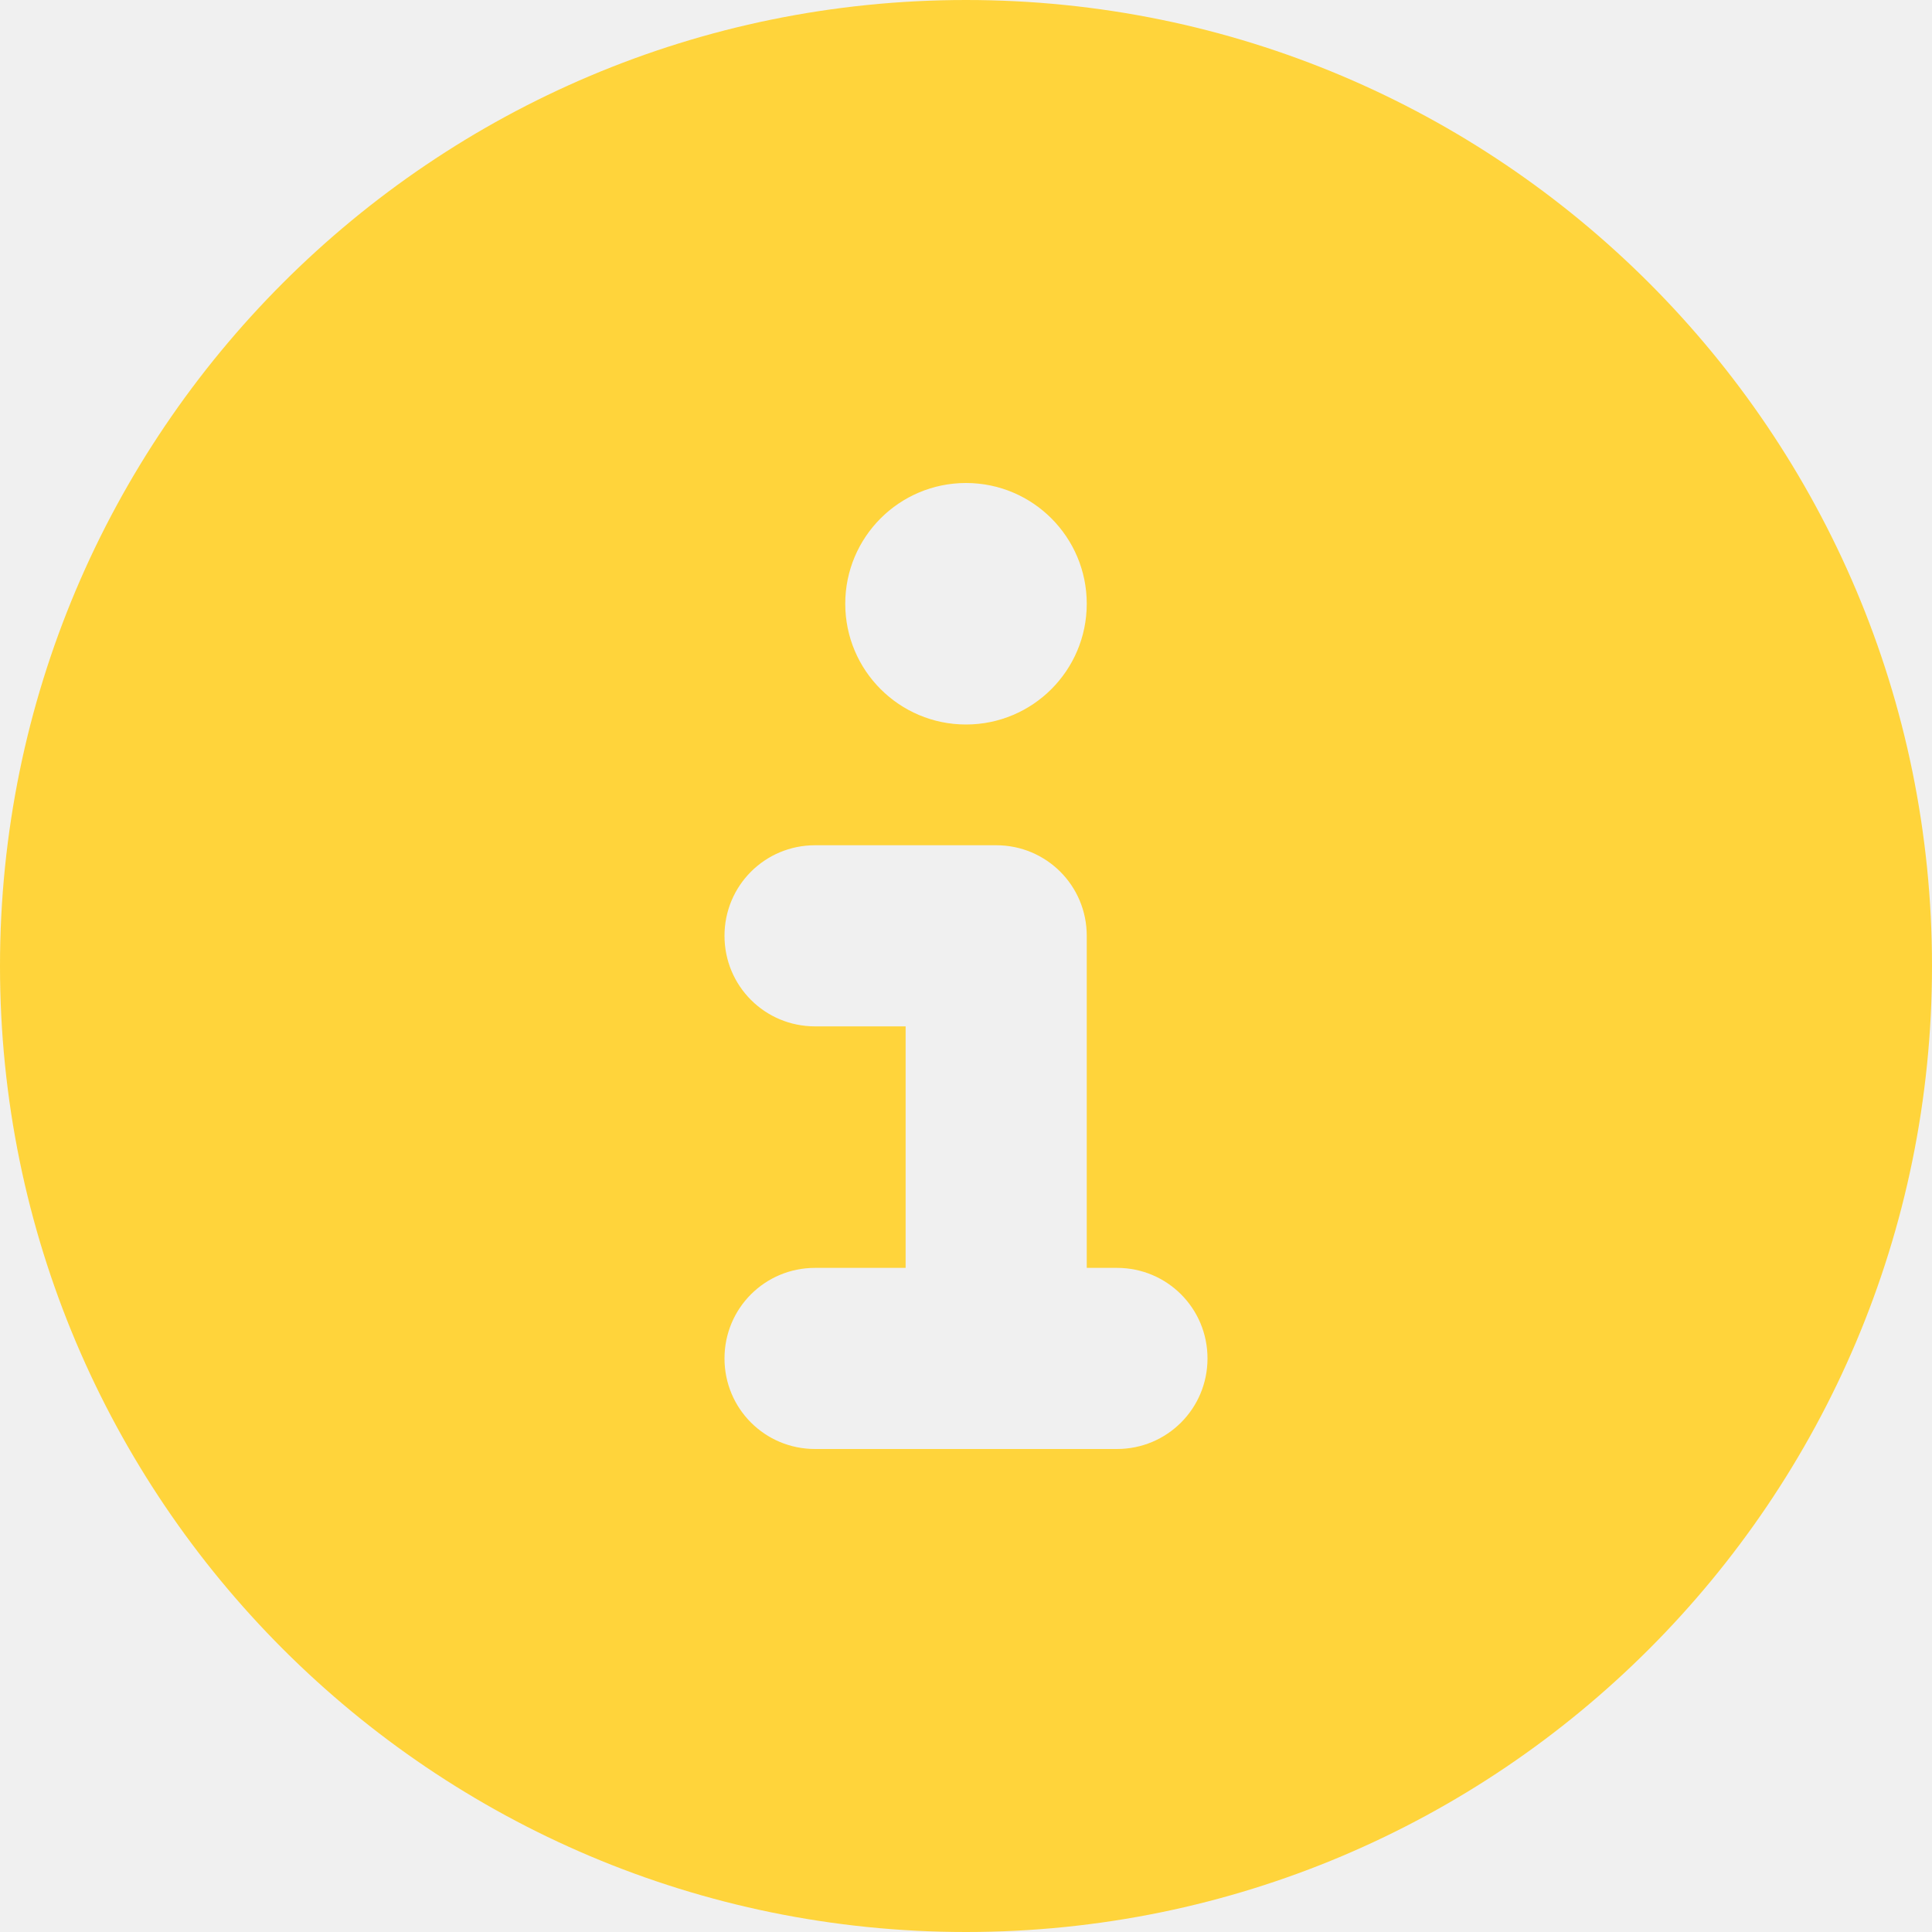
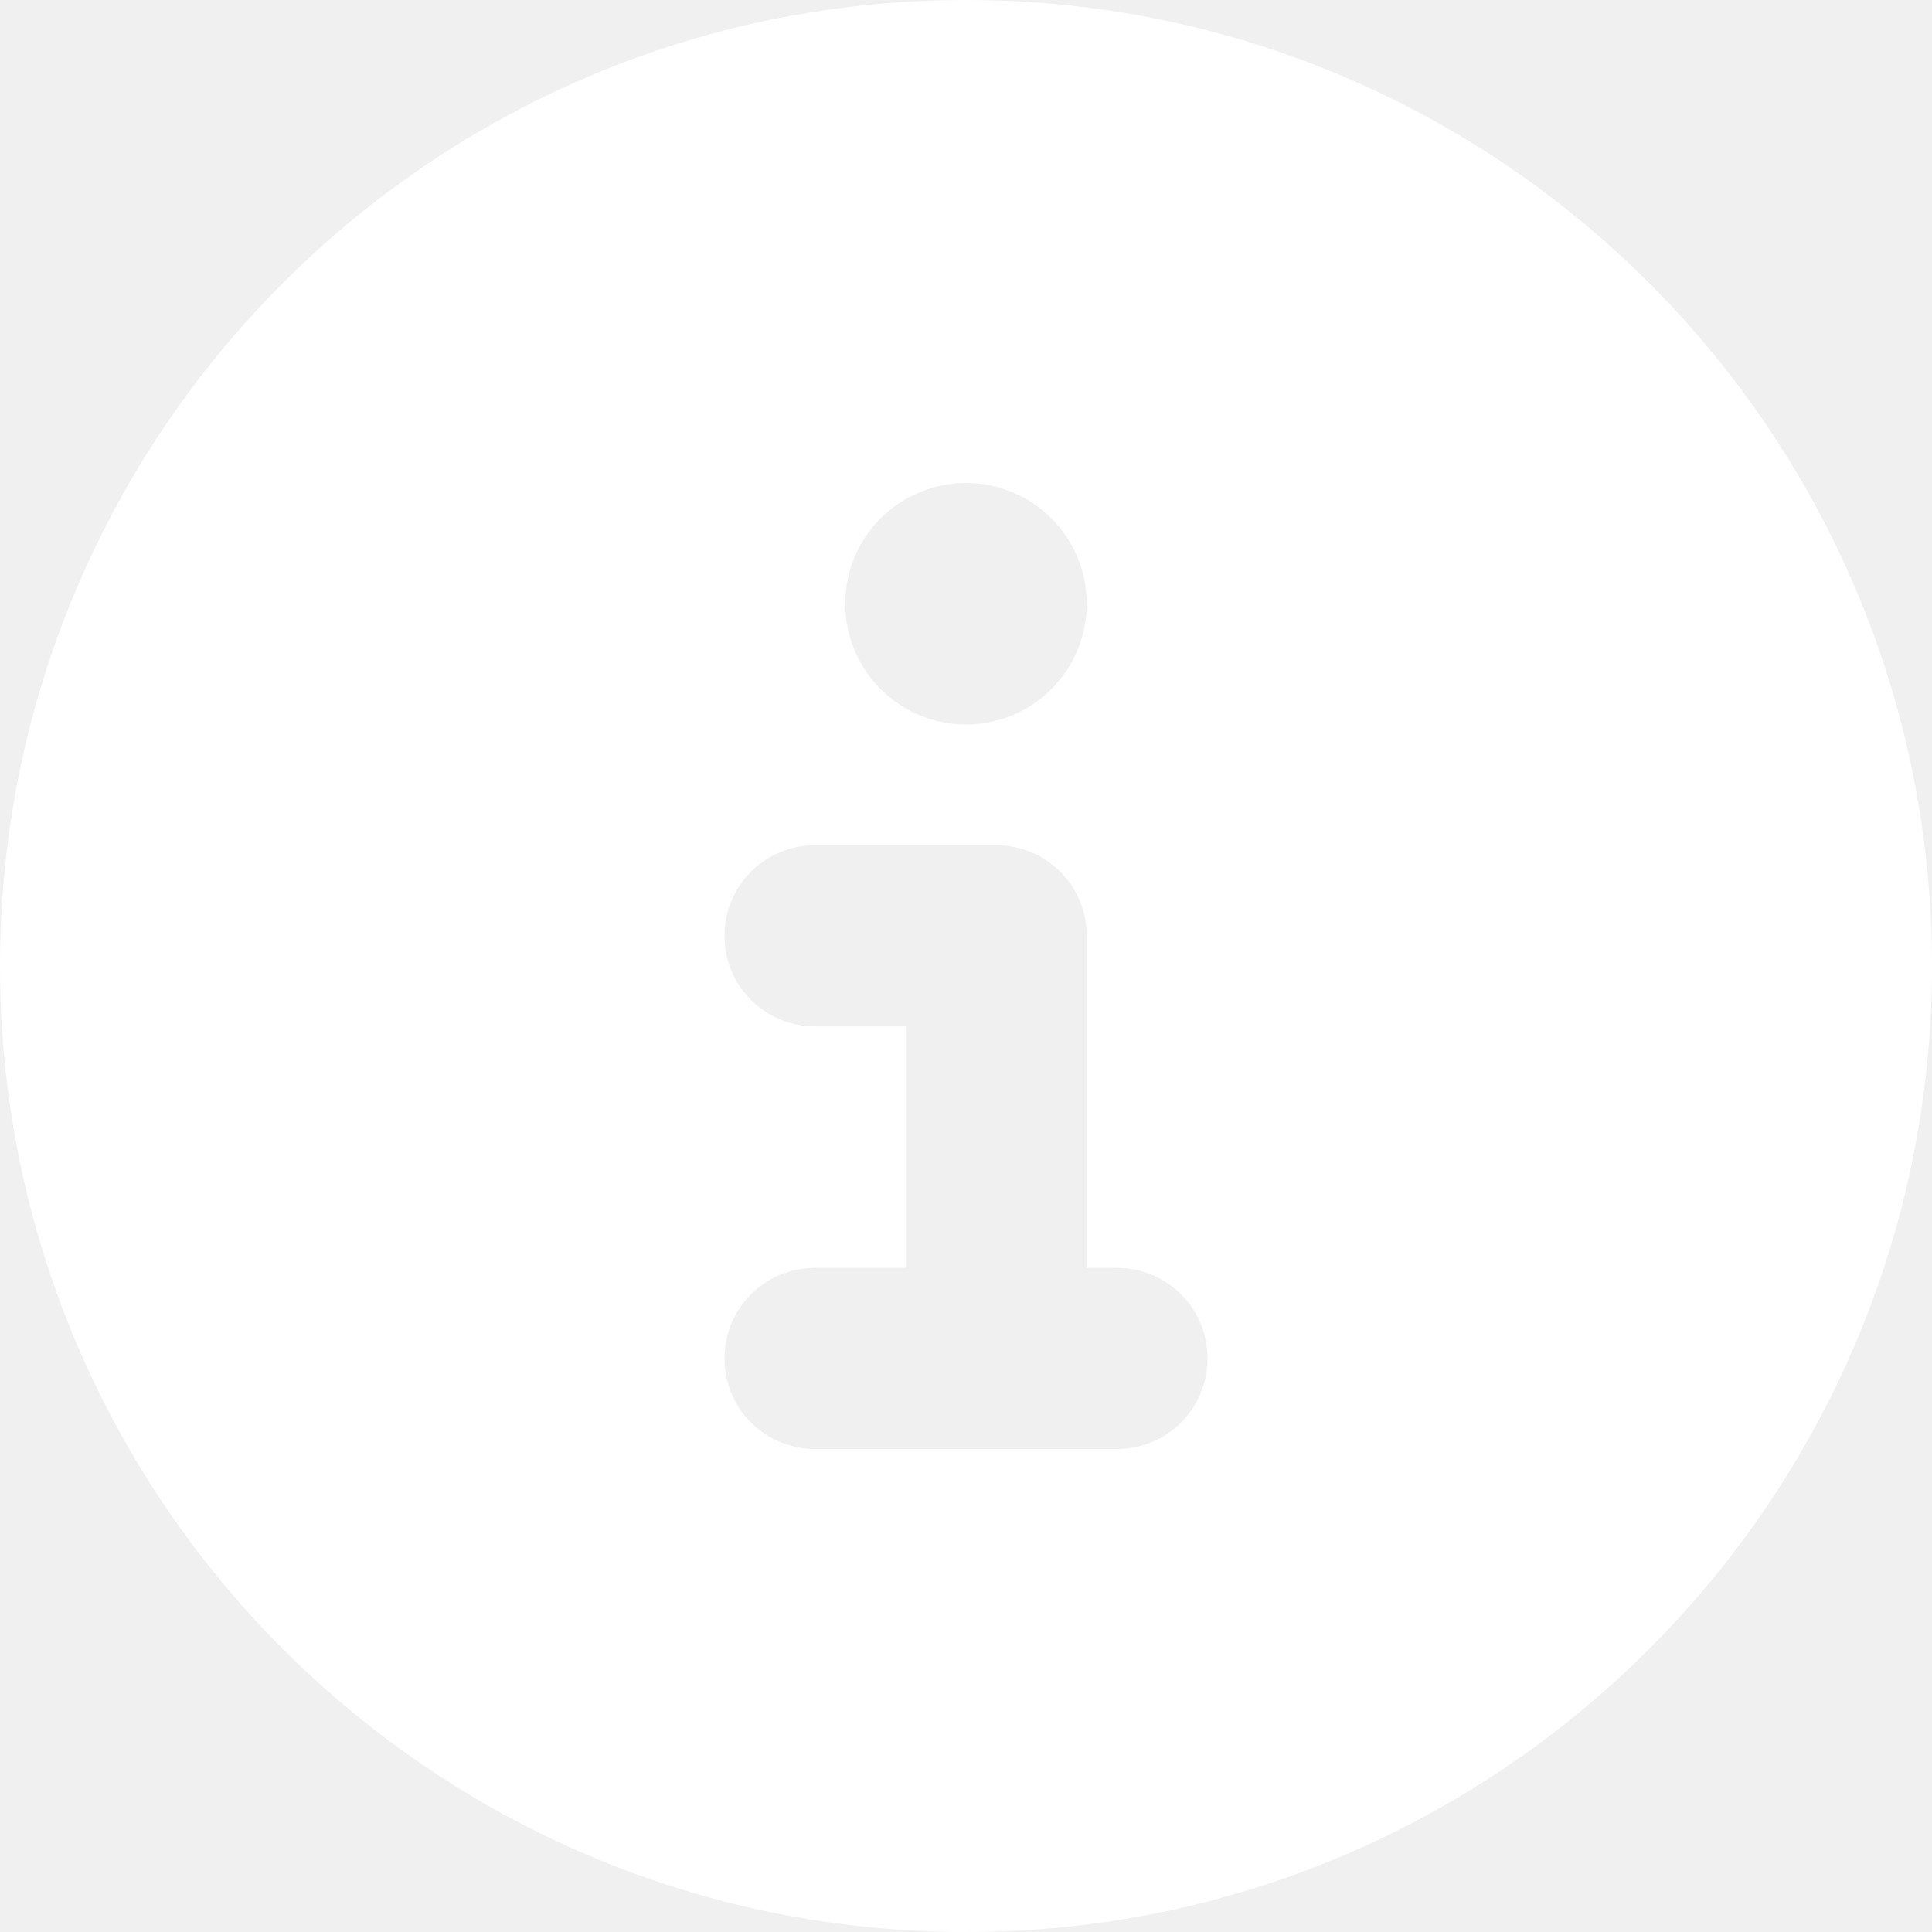
<svg xmlns="http://www.w3.org/2000/svg" viewBox="0 0 512 512">
-   <path fill="#FFD43B" d="M256 512A256 256 0 1 0 256 0a256 256 0 1 0 0 512zM216 336h24V272H216c-13.3 0-24-10.7-24-24s10.7-24 24-24h48c13.3 0 24 10.7 24 24v88h8c13.3 0 24 10.7 24 24s-10.7 24-24 24H216c-13.3 0-24-10.7-24-24s10.7-24 24-24zm40-208a32 32 0 1 1 0 64 32 32 0 1 1 0-64z" />
+   <path fill="#FFFFFF" d="M256 512A256 256 0 1 0 256 0a256 256 0 1 0 0 512zM216 336h24V272H216c-13.3 0-24-10.7-24-24s10.7-24 24-24h48c13.3 0 24 10.7 24 24v88h8c13.3 0 24 10.7 24 24s-10.7 24-24 24H216c-13.3 0-24-10.7-24-24s10.7-24 24-24zm40-208a32 32 0 1 1 0 64 32 32 0 1 1 0-64z" />
</svg>
